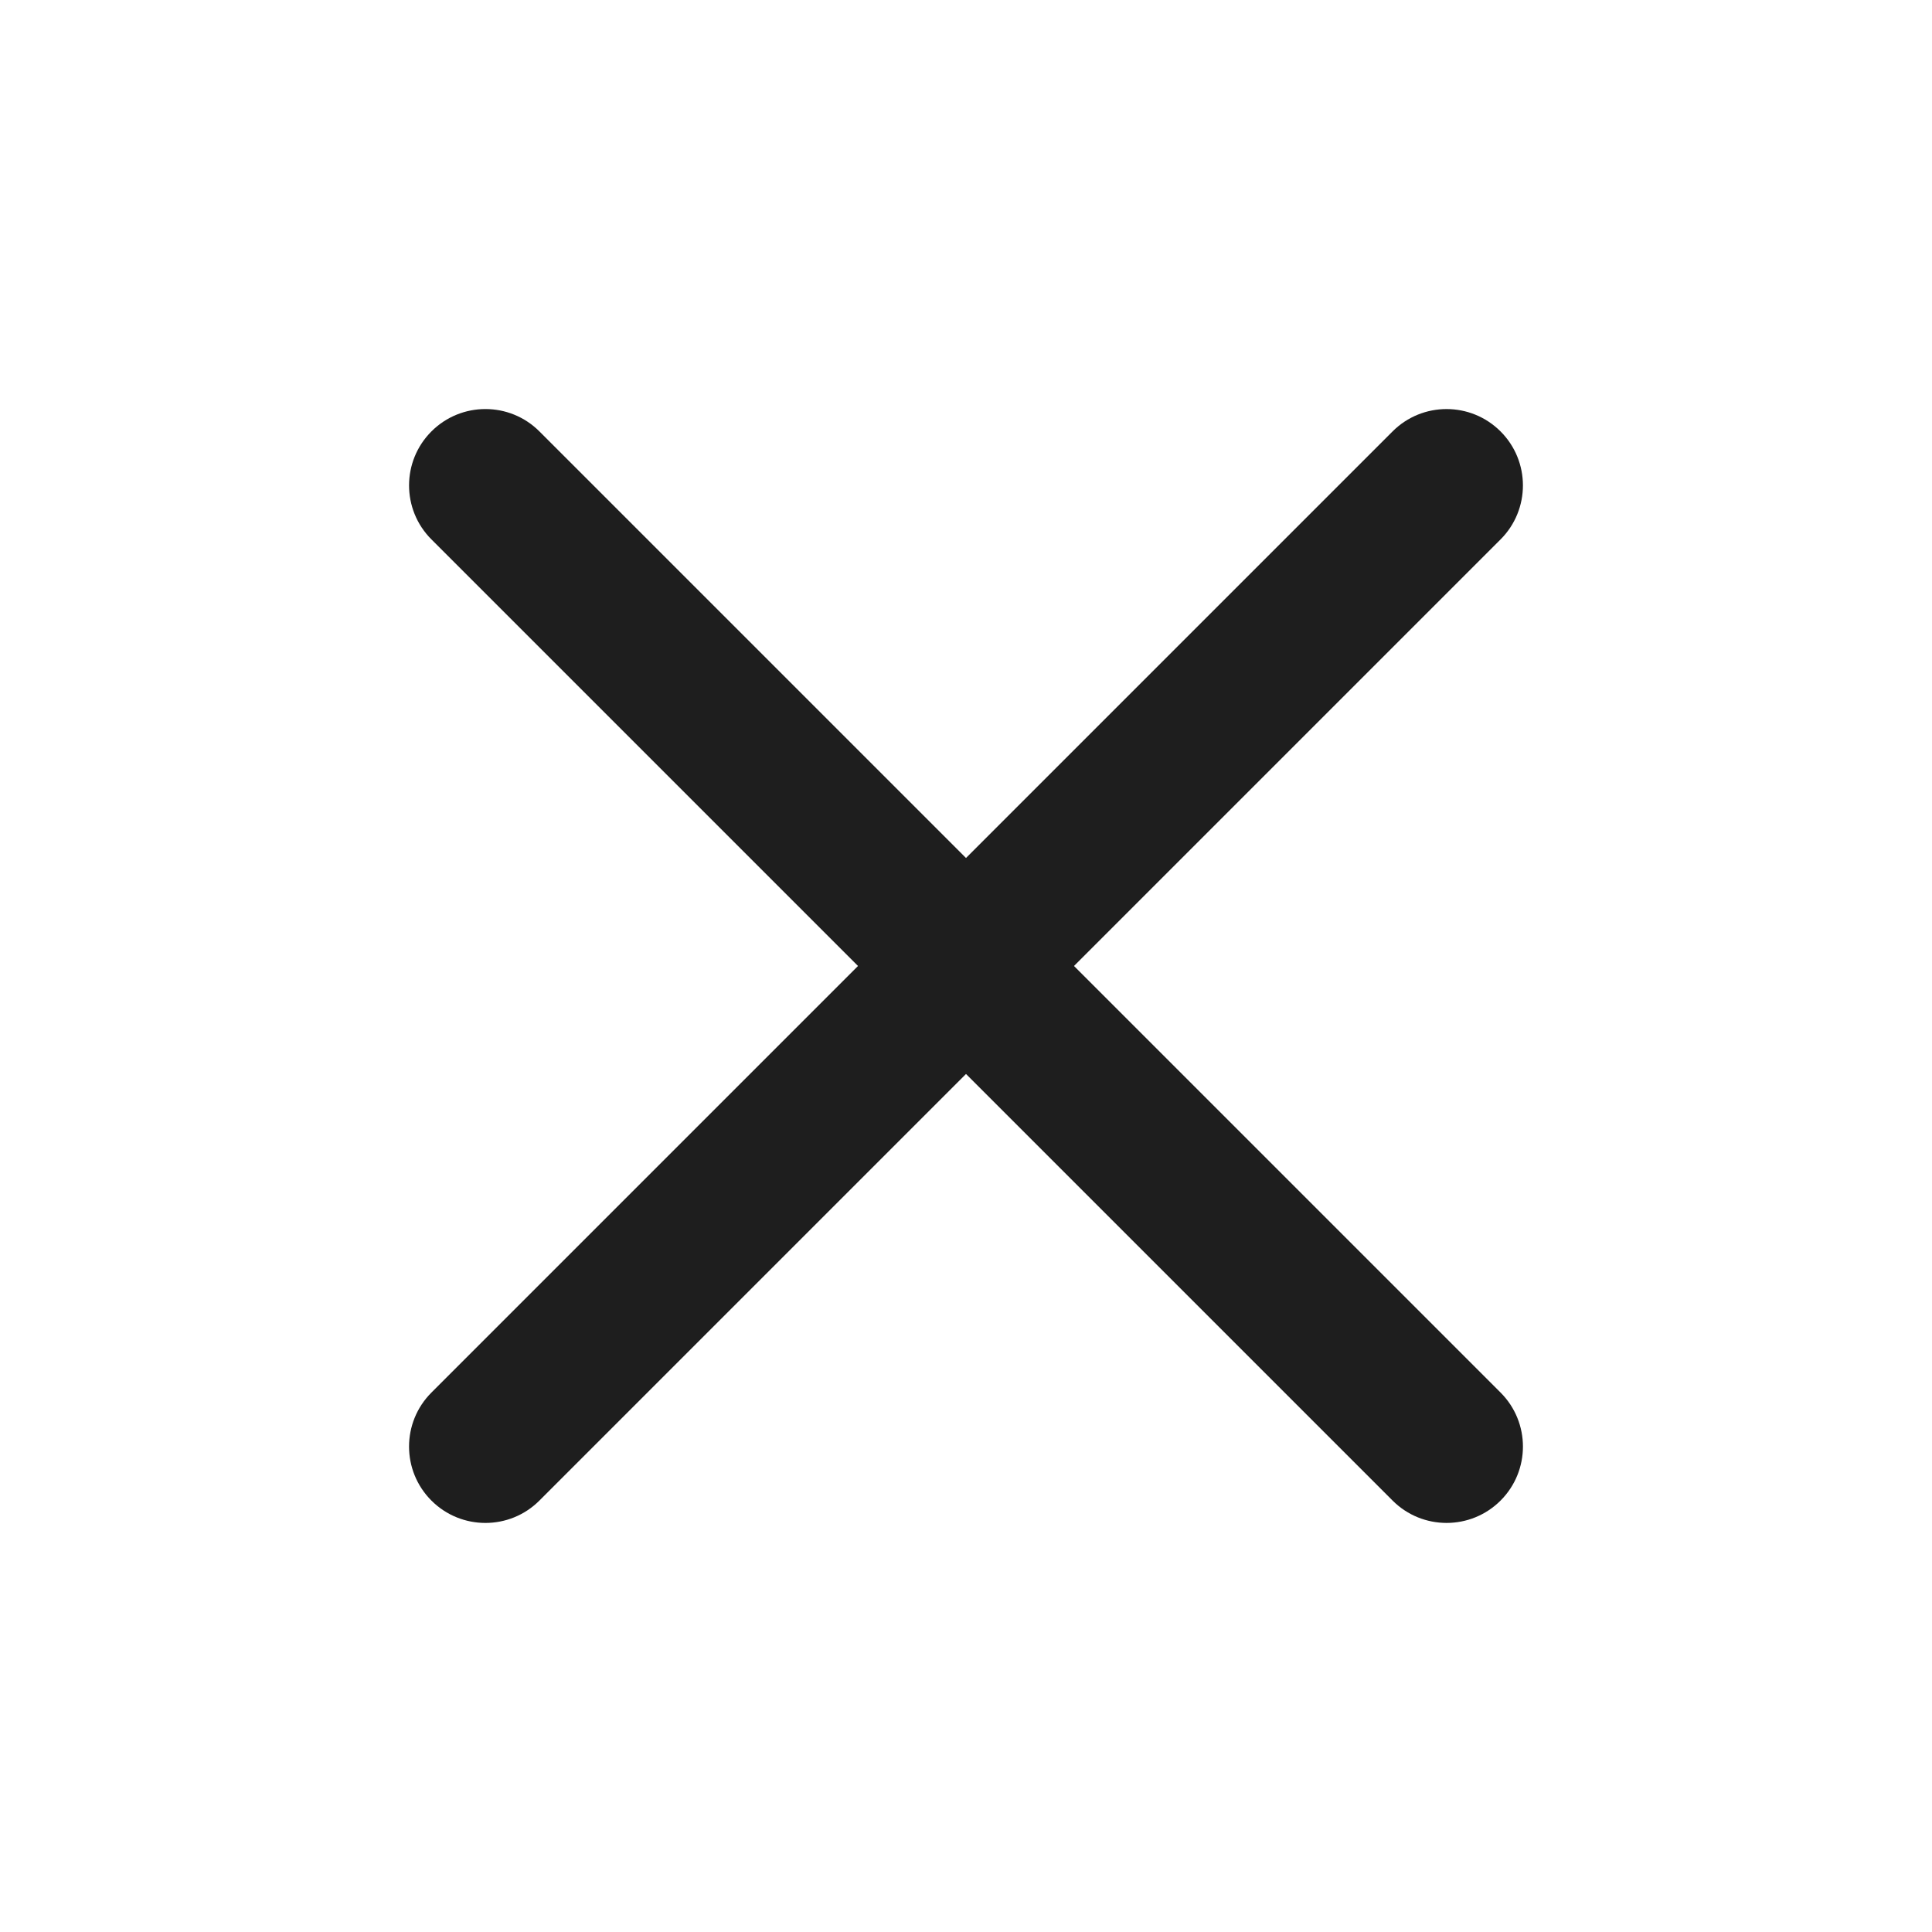
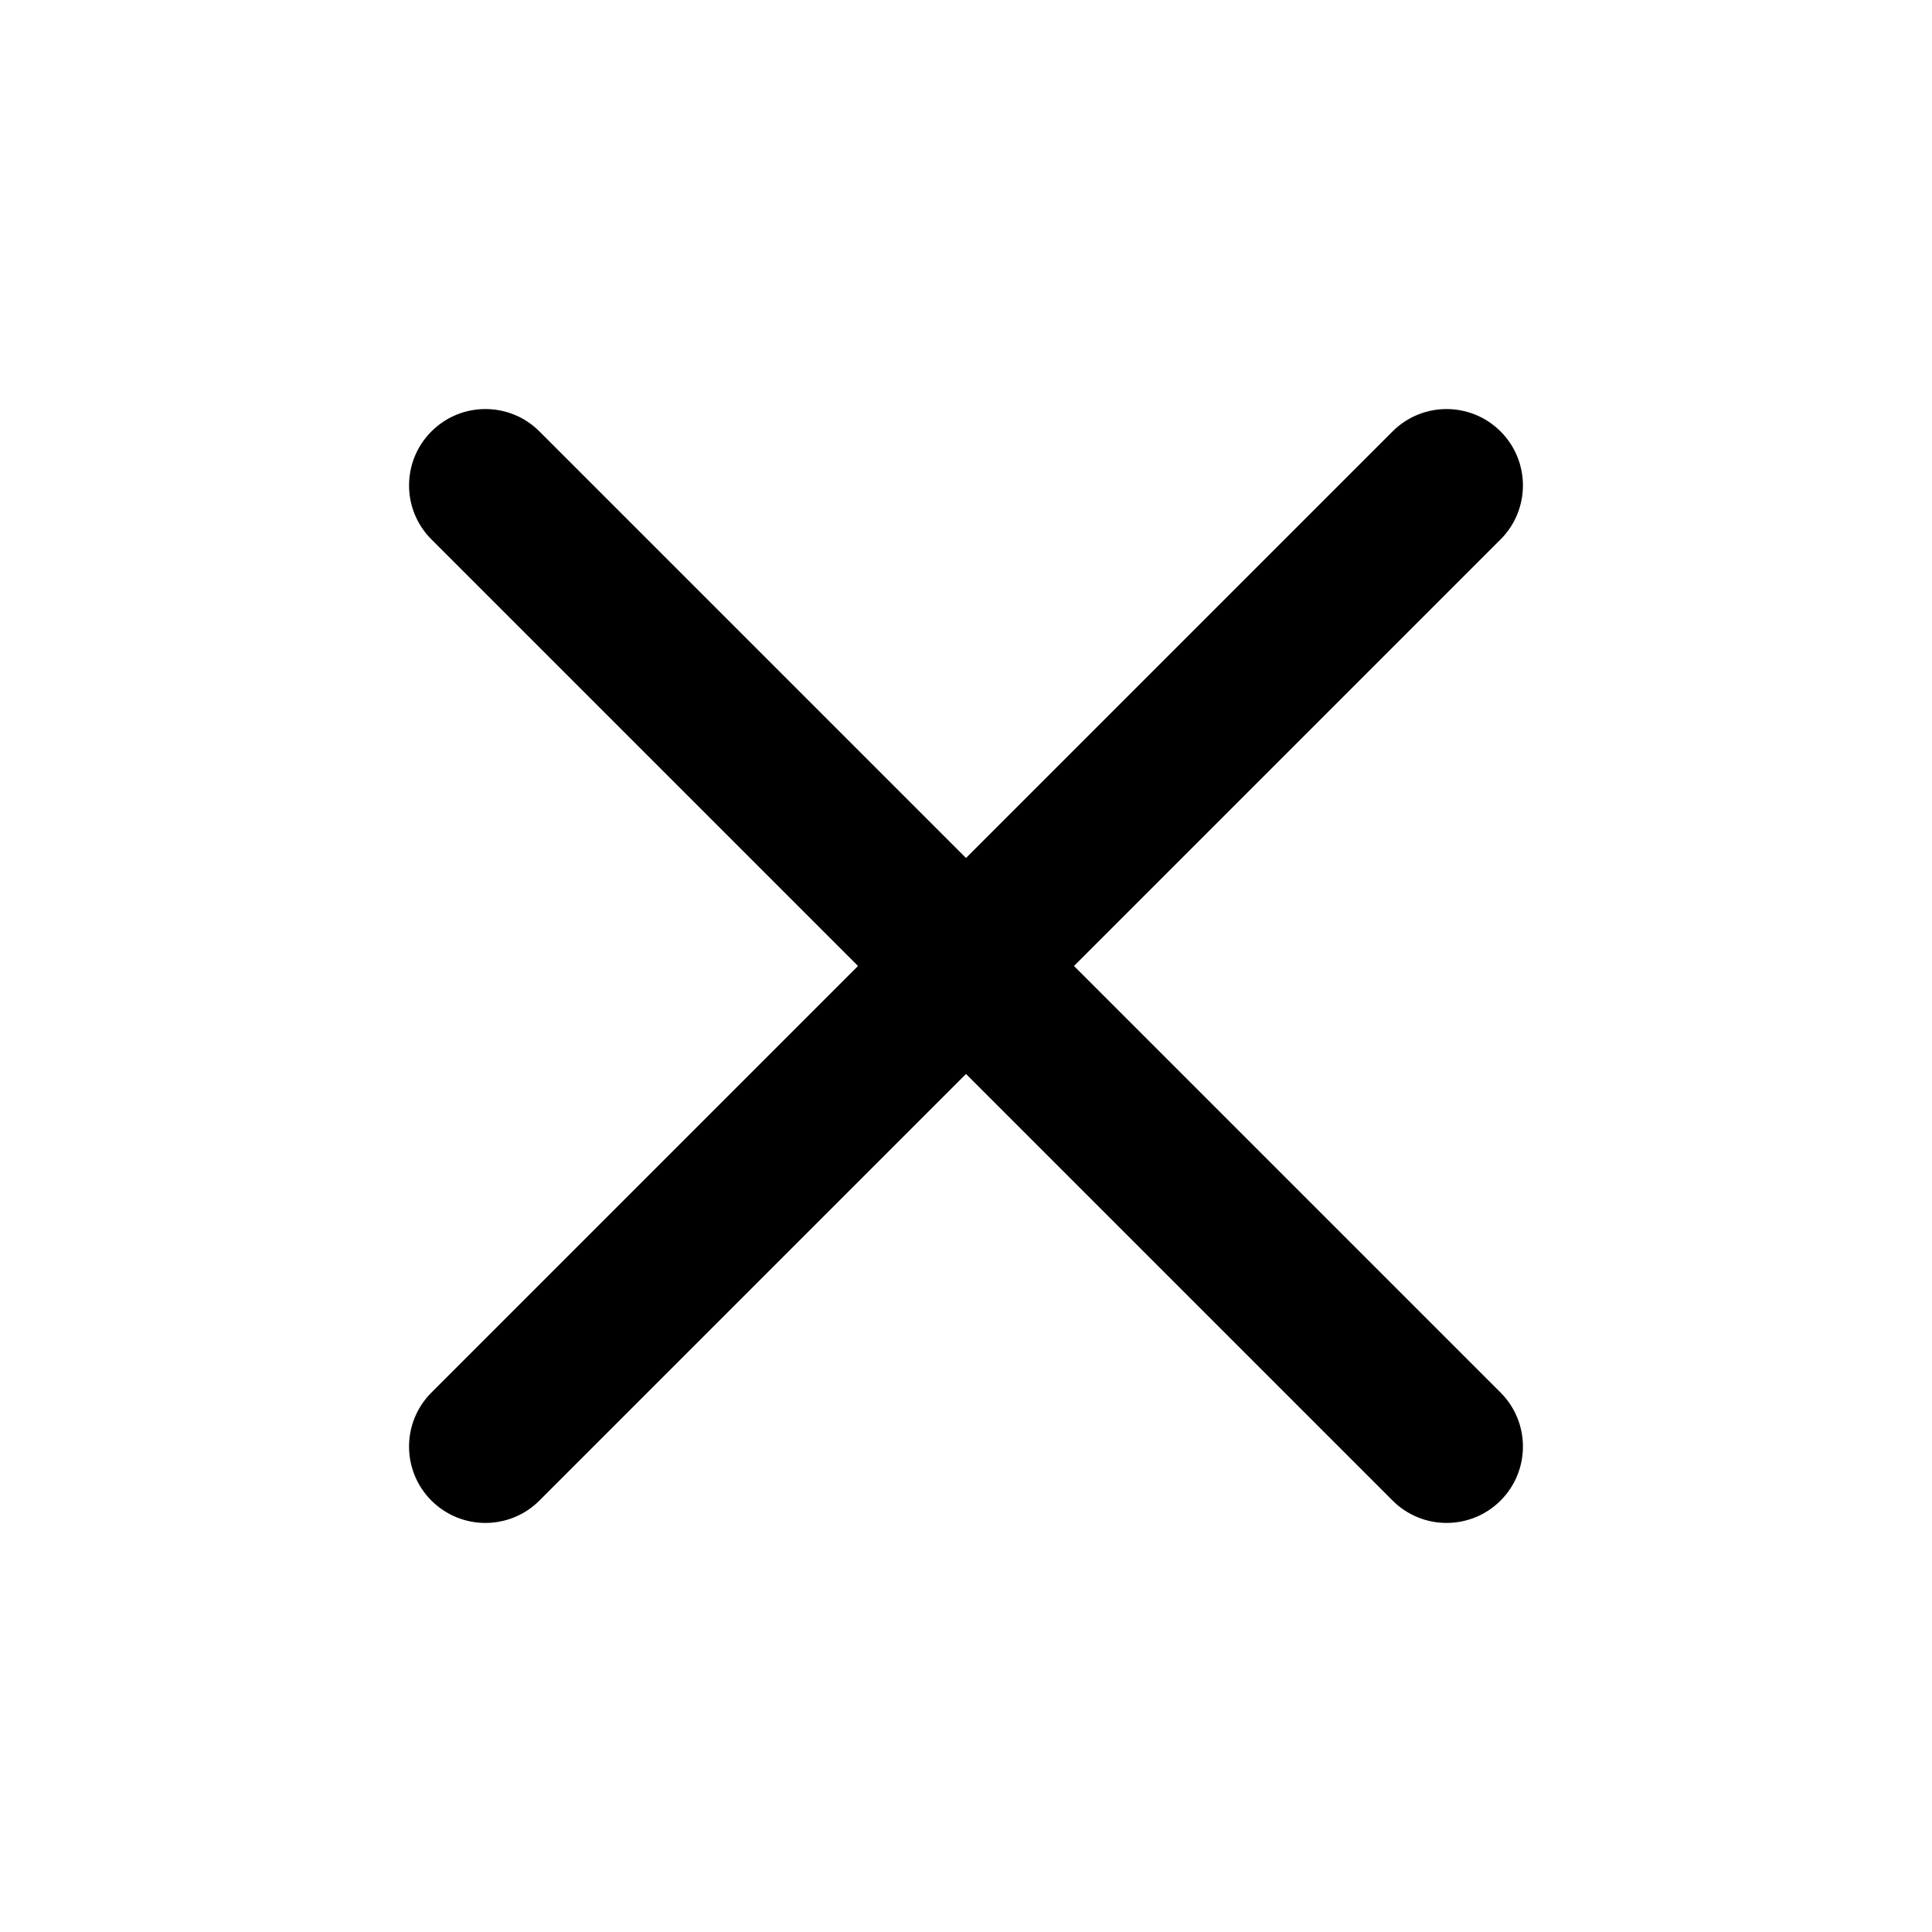
<svg xmlns="http://www.w3.org/2000/svg" width="253" height="253" viewBox="0 0 253 253">
-   <rect width="198" height="20" x="27.5" y="116.5" fill="#1e1e1e" rx="10" ry="10" transform="rotate(-45 126.499 126.502)" />
-   <rect width="198" height="20" x="27.5" y="116.5" fill="#1e1e1e" rx="10" ry="10" transform="rotate(45 126.502 126.499)" />
+   <rect width="198" height="20" x="27.5" y="116.5" rx="10" ry="10" transform="rotate(-45 126.499 126.502)" />
+   <rect width="198" height="20" x="27.5" y="116.5" rx="10" ry="10" transform="rotate(45 126.502 126.499)" />
</svg>
